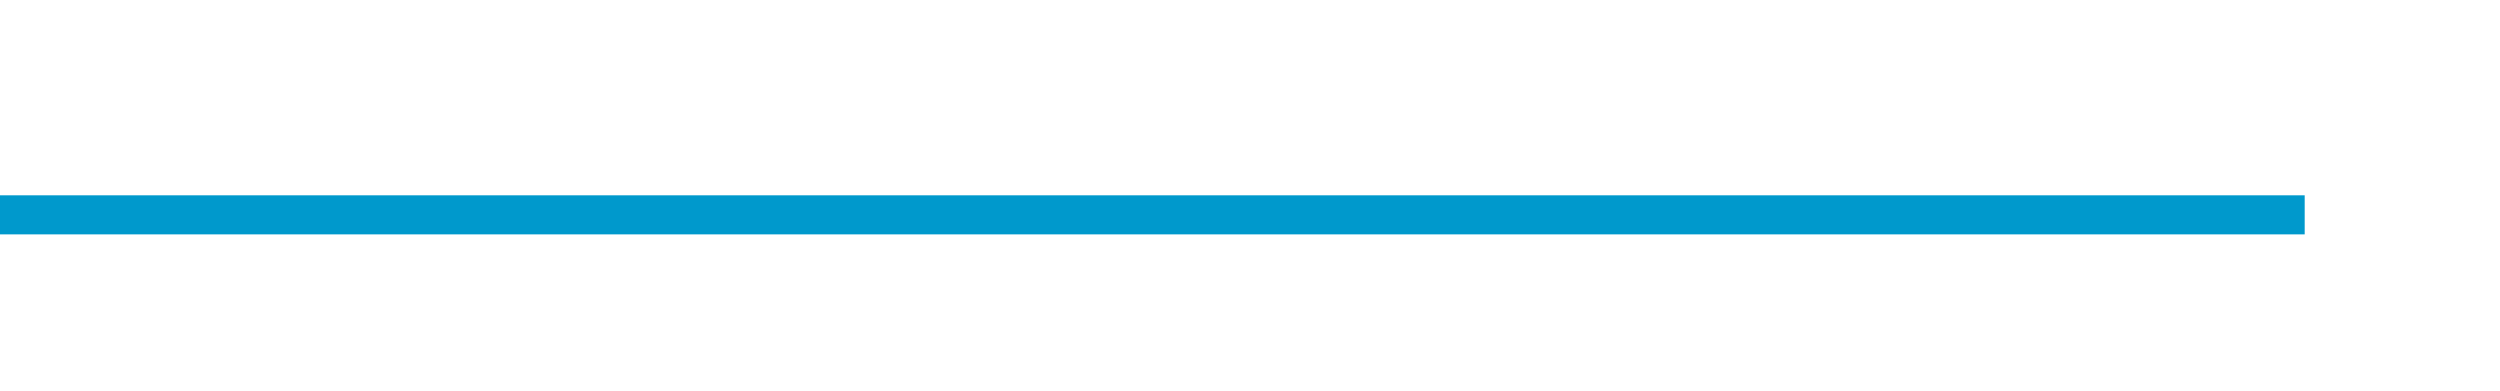
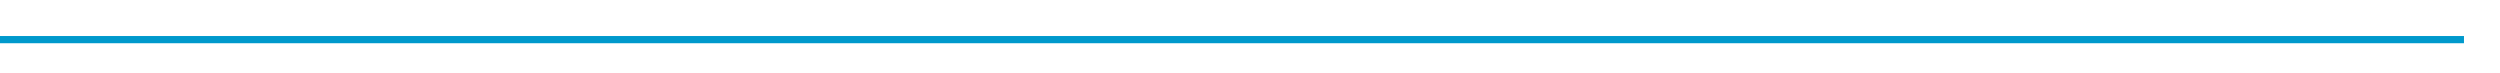
- <svg xmlns="http://www.w3.org/2000/svg" version="1.1" width="64px" height="10px" preserveAspectRatio="xMinYMid meet" viewBox="370 81  64 8">
-   <path d="M 370 85.5  L 429 85.5  " stroke-width="1" stroke="#0099cc" fill="none" />
+ <svg xmlns="http://www.w3.org/2000/svg" version="1.1" width="347px" height="10px" preserveAspectRatio="xMinYMid meet" viewBox="87 195  347 8">
+   <path d="M 87 199.5  L 429 199.5  " stroke-width="1" stroke="#0099cc" fill="none" />
</svg>
